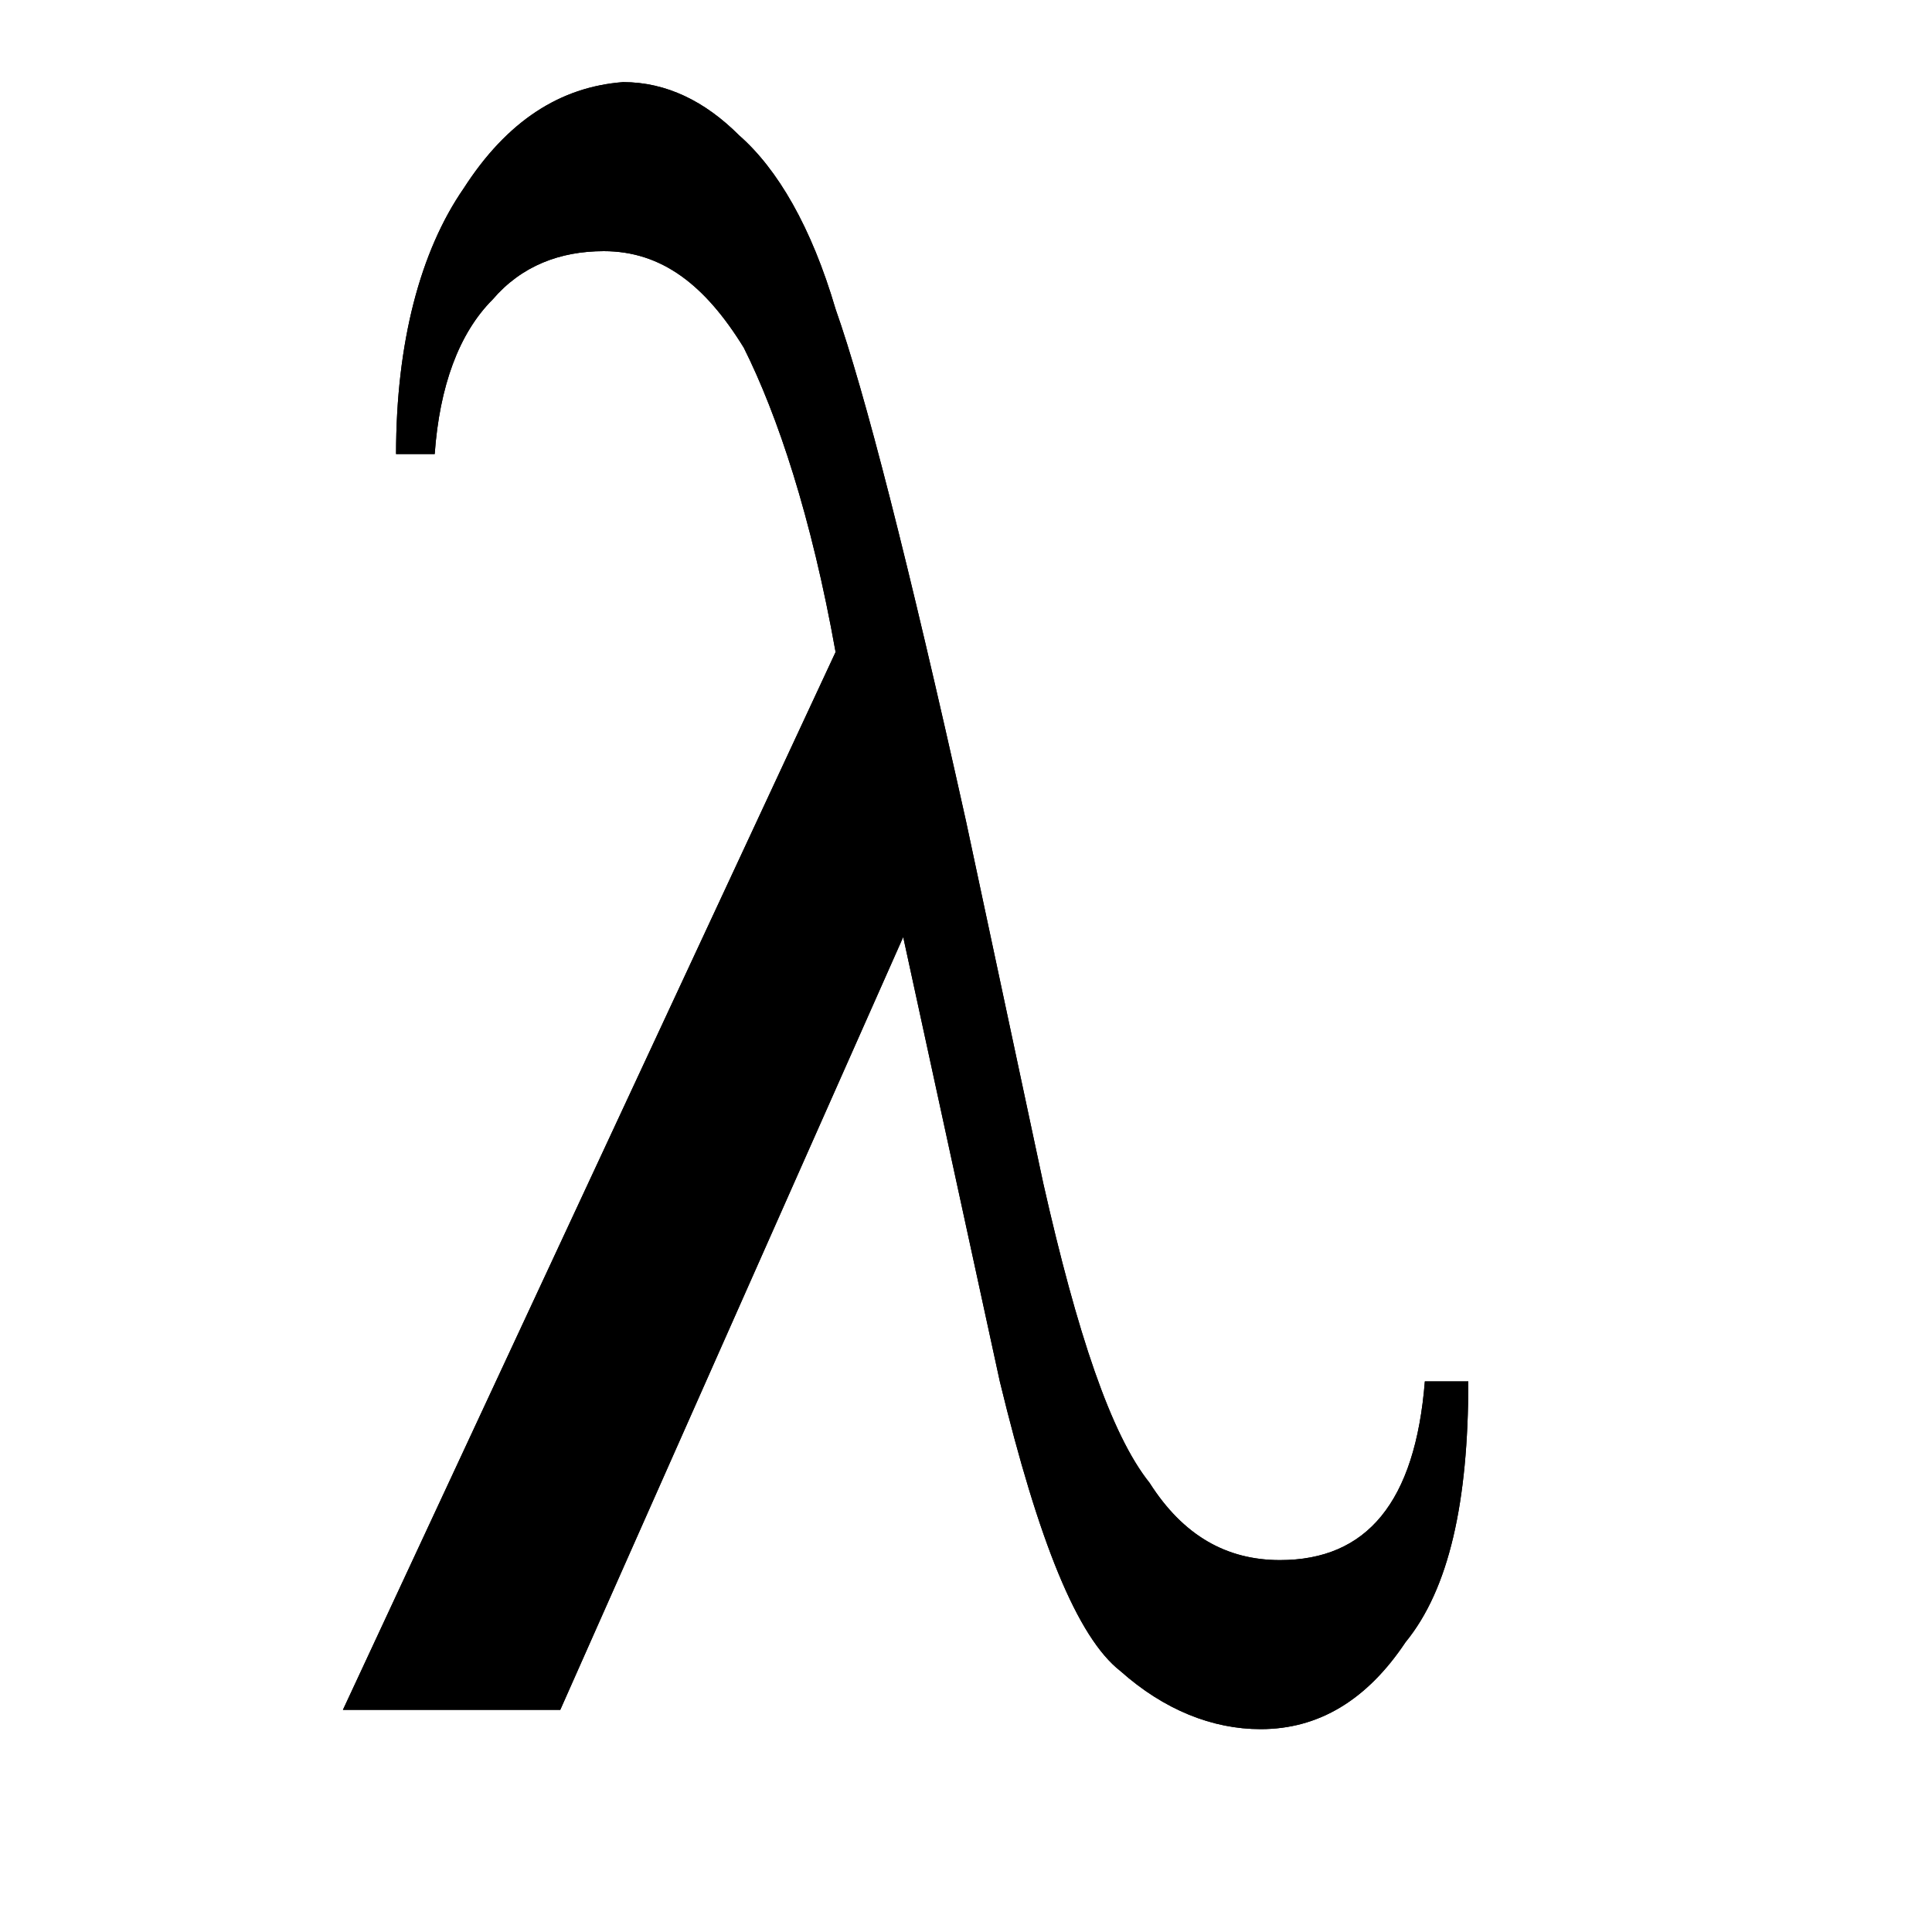
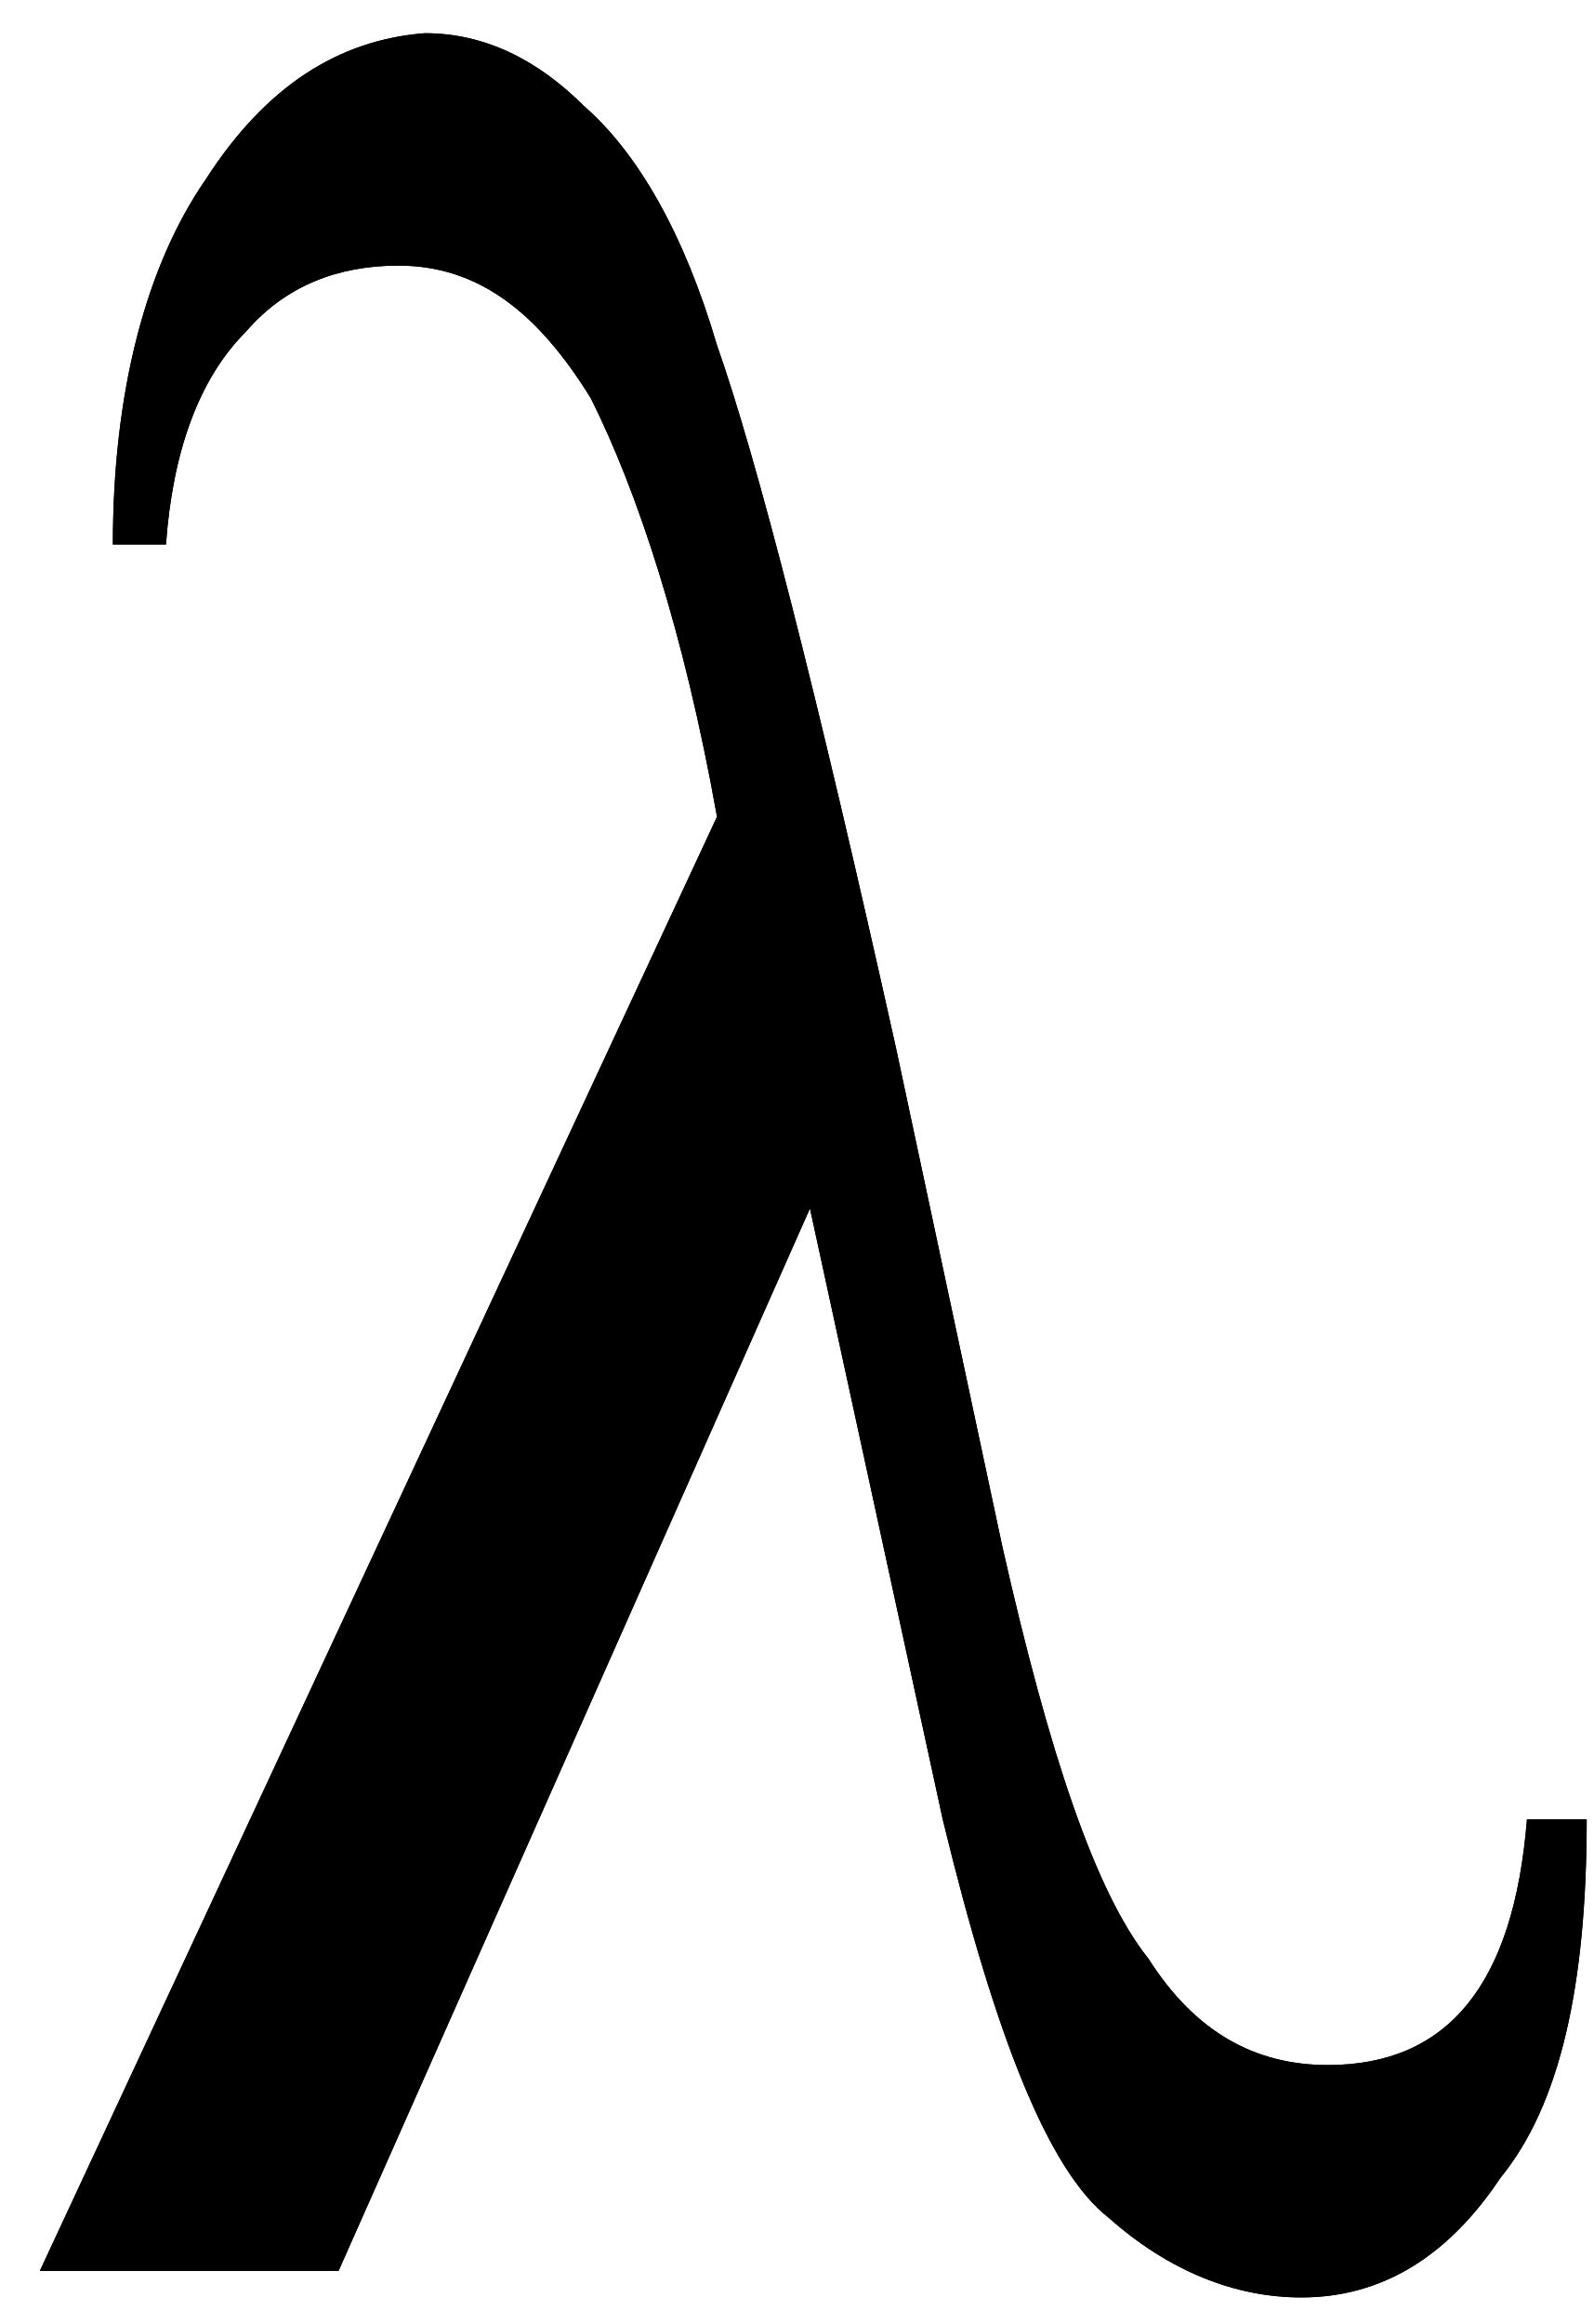
- <svg xmlns="http://www.w3.org/2000/svg" xmlns:xlink="http://www.w3.org/1999/xlink" viewBox="0 0 400 400">
+ <svg xmlns="http://www.w3.org/2000/svg" xmlns:xlink="http://www.w3.org/1999/xlink" viewBox="65 12 240 350">
  <defs>
    <path id="sym" d="M295 286h9c0 25-4 43-13 54-8 12-18 18-30 18-10 0-20-4-29-12-9-7-17-27-25-60l-20-92-71 160H71l102-219c-5-28-12-49-19-63-8-13-17-20-29-20-9 0-17 3-23 10-7 7-11 18-12 32h-8c0-23 5-42 14-55 9-14 20-21 33-22 9 0 17 4 24 11 8 7 15 19 20 36 6 17 15 52 27 106l16 75c7 31 14 52 22 62 7 11 16 16 27 16 18 0 28-12 30-37z" />
  </defs>
  <g>
    <animateTransform repeatCount="indefinite" dur="2s" attributeName="transform" type="translate" values="0 0;0 0;0 0;-20 -20" />
    <use id="shad" xlink:href="#sym" />
  </g>
  <use xlink:href="#sym" />
  <animateTransform repeatCount="indefinite" dur="2s" attributeName="transform" type="scale" xlink:href="#shad" values="1;1;1;1.1" additive="sum" />
  <animate repeatCount="indefinite" dur="2s" attributeName="fill-opacity" values="1;1;1;0" xlink:href="#shad" attributeType="XML" />
</svg>
